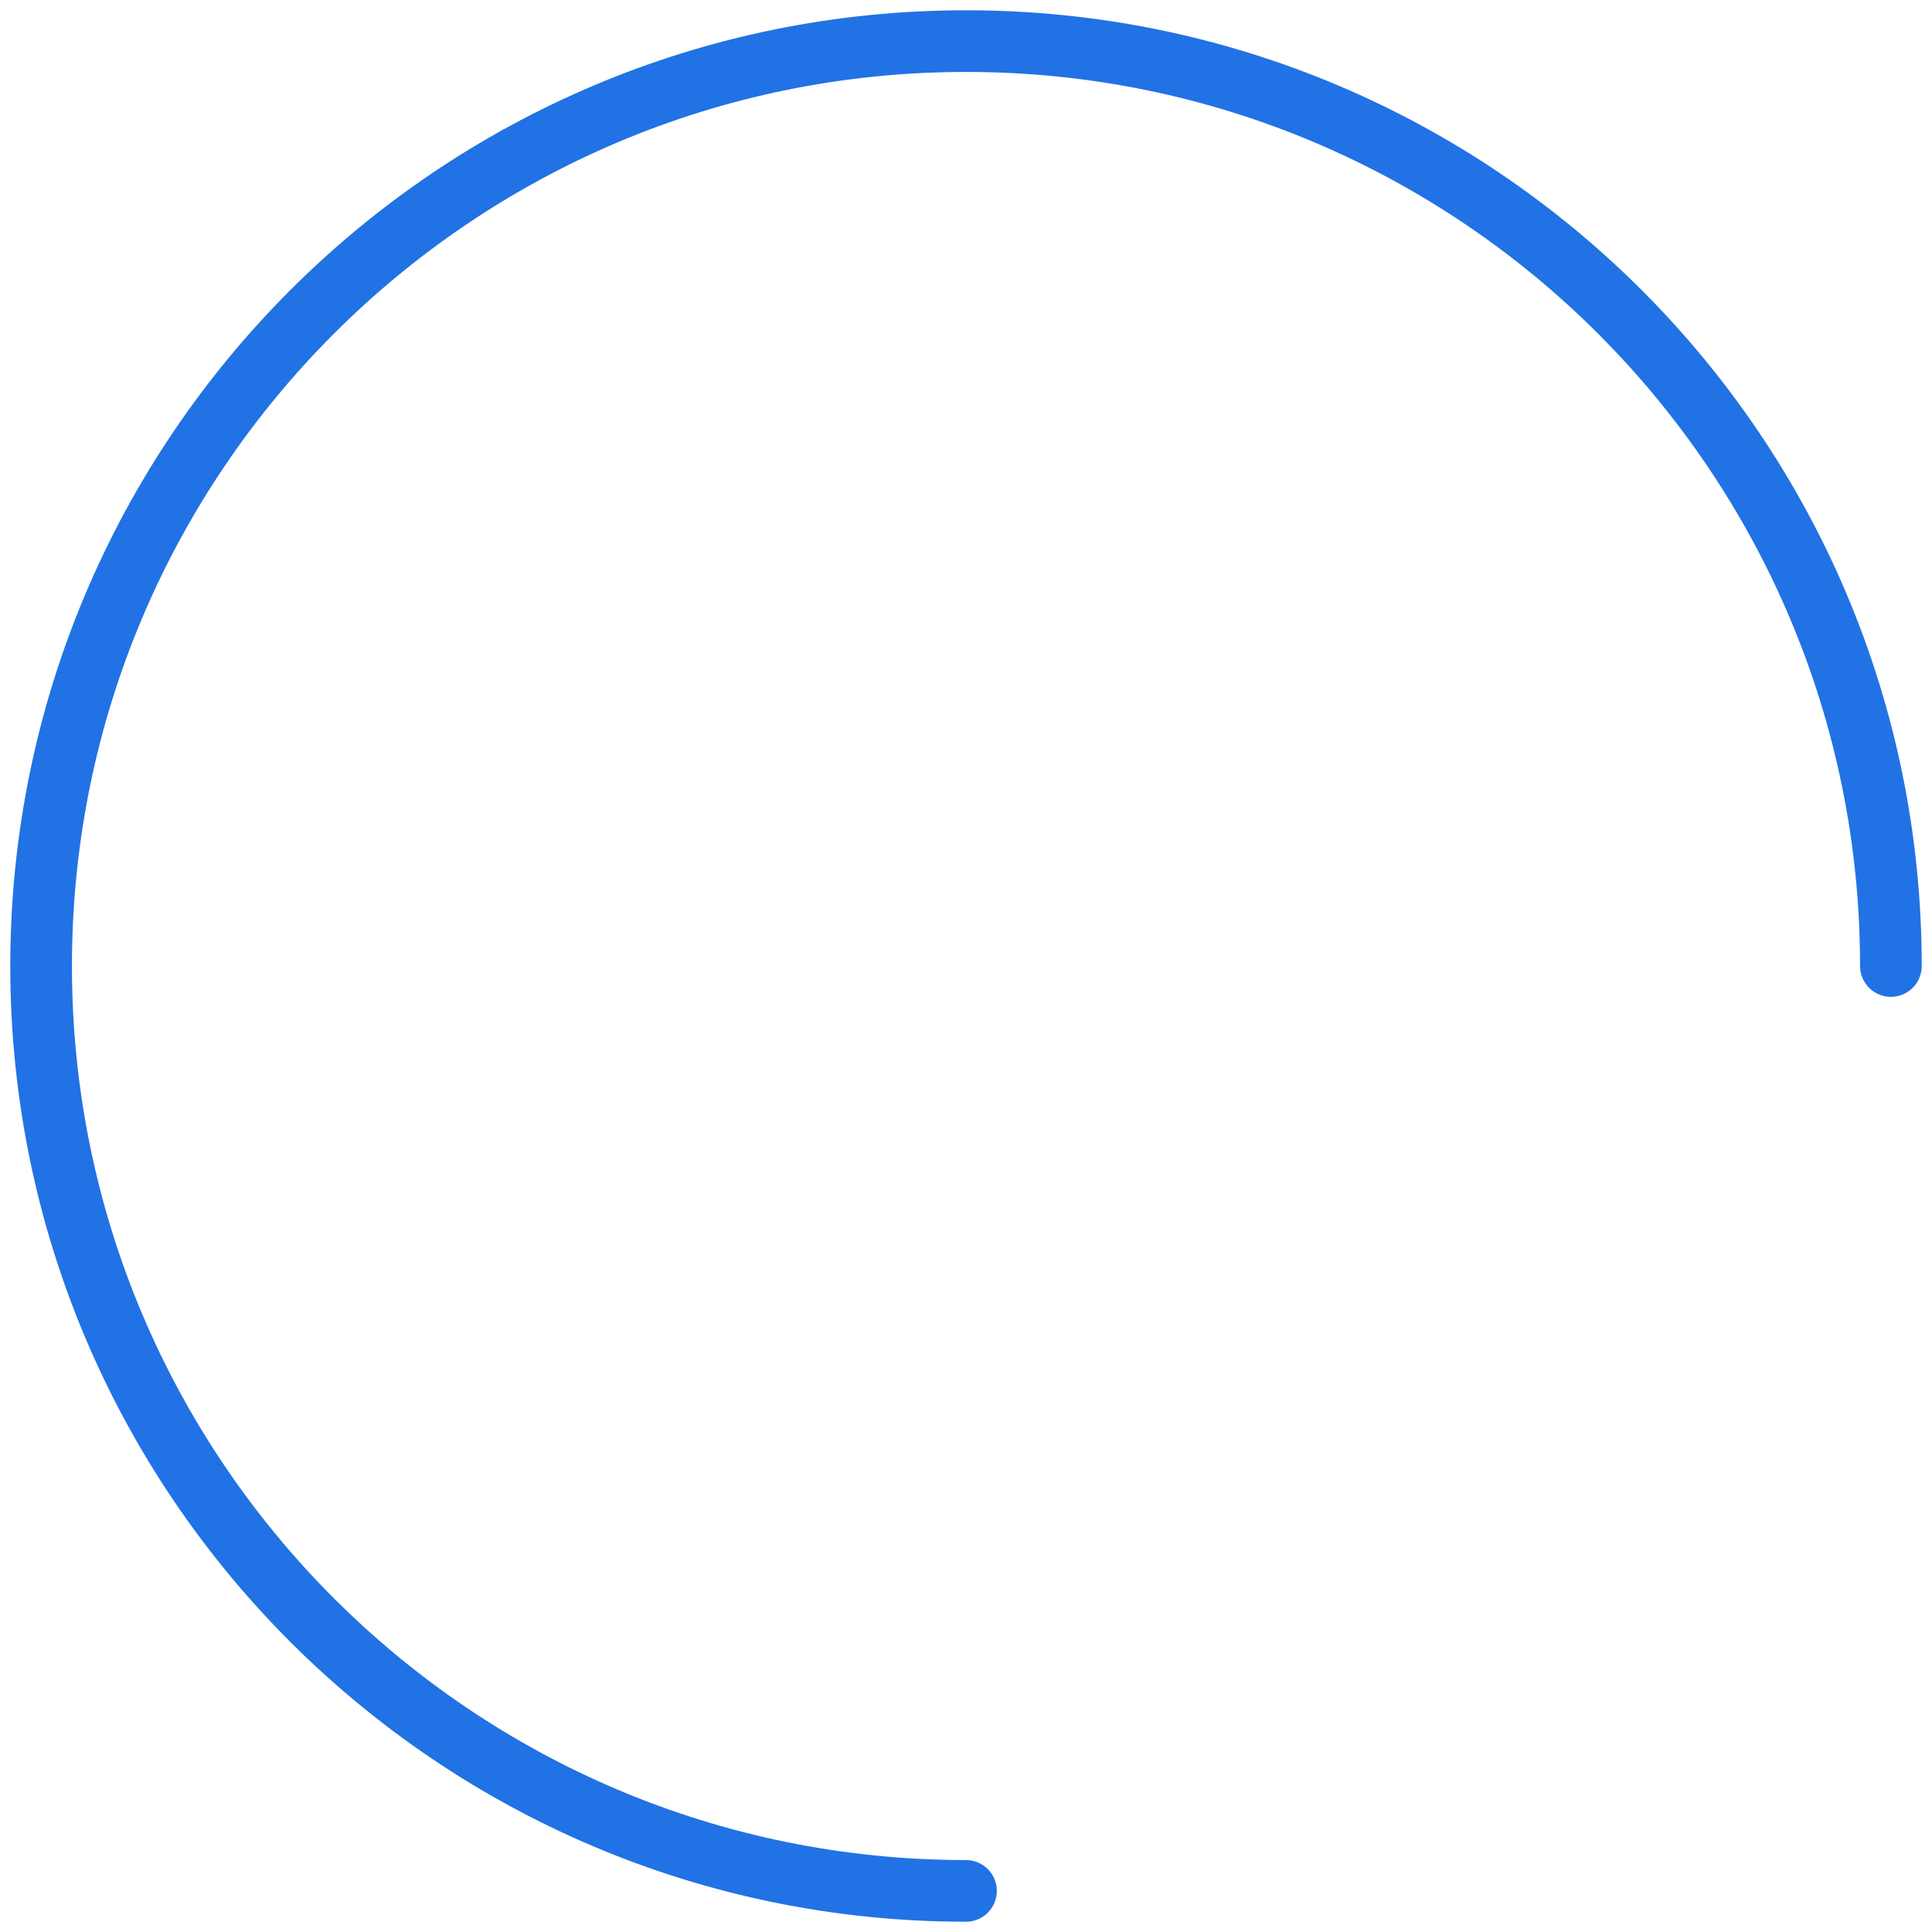
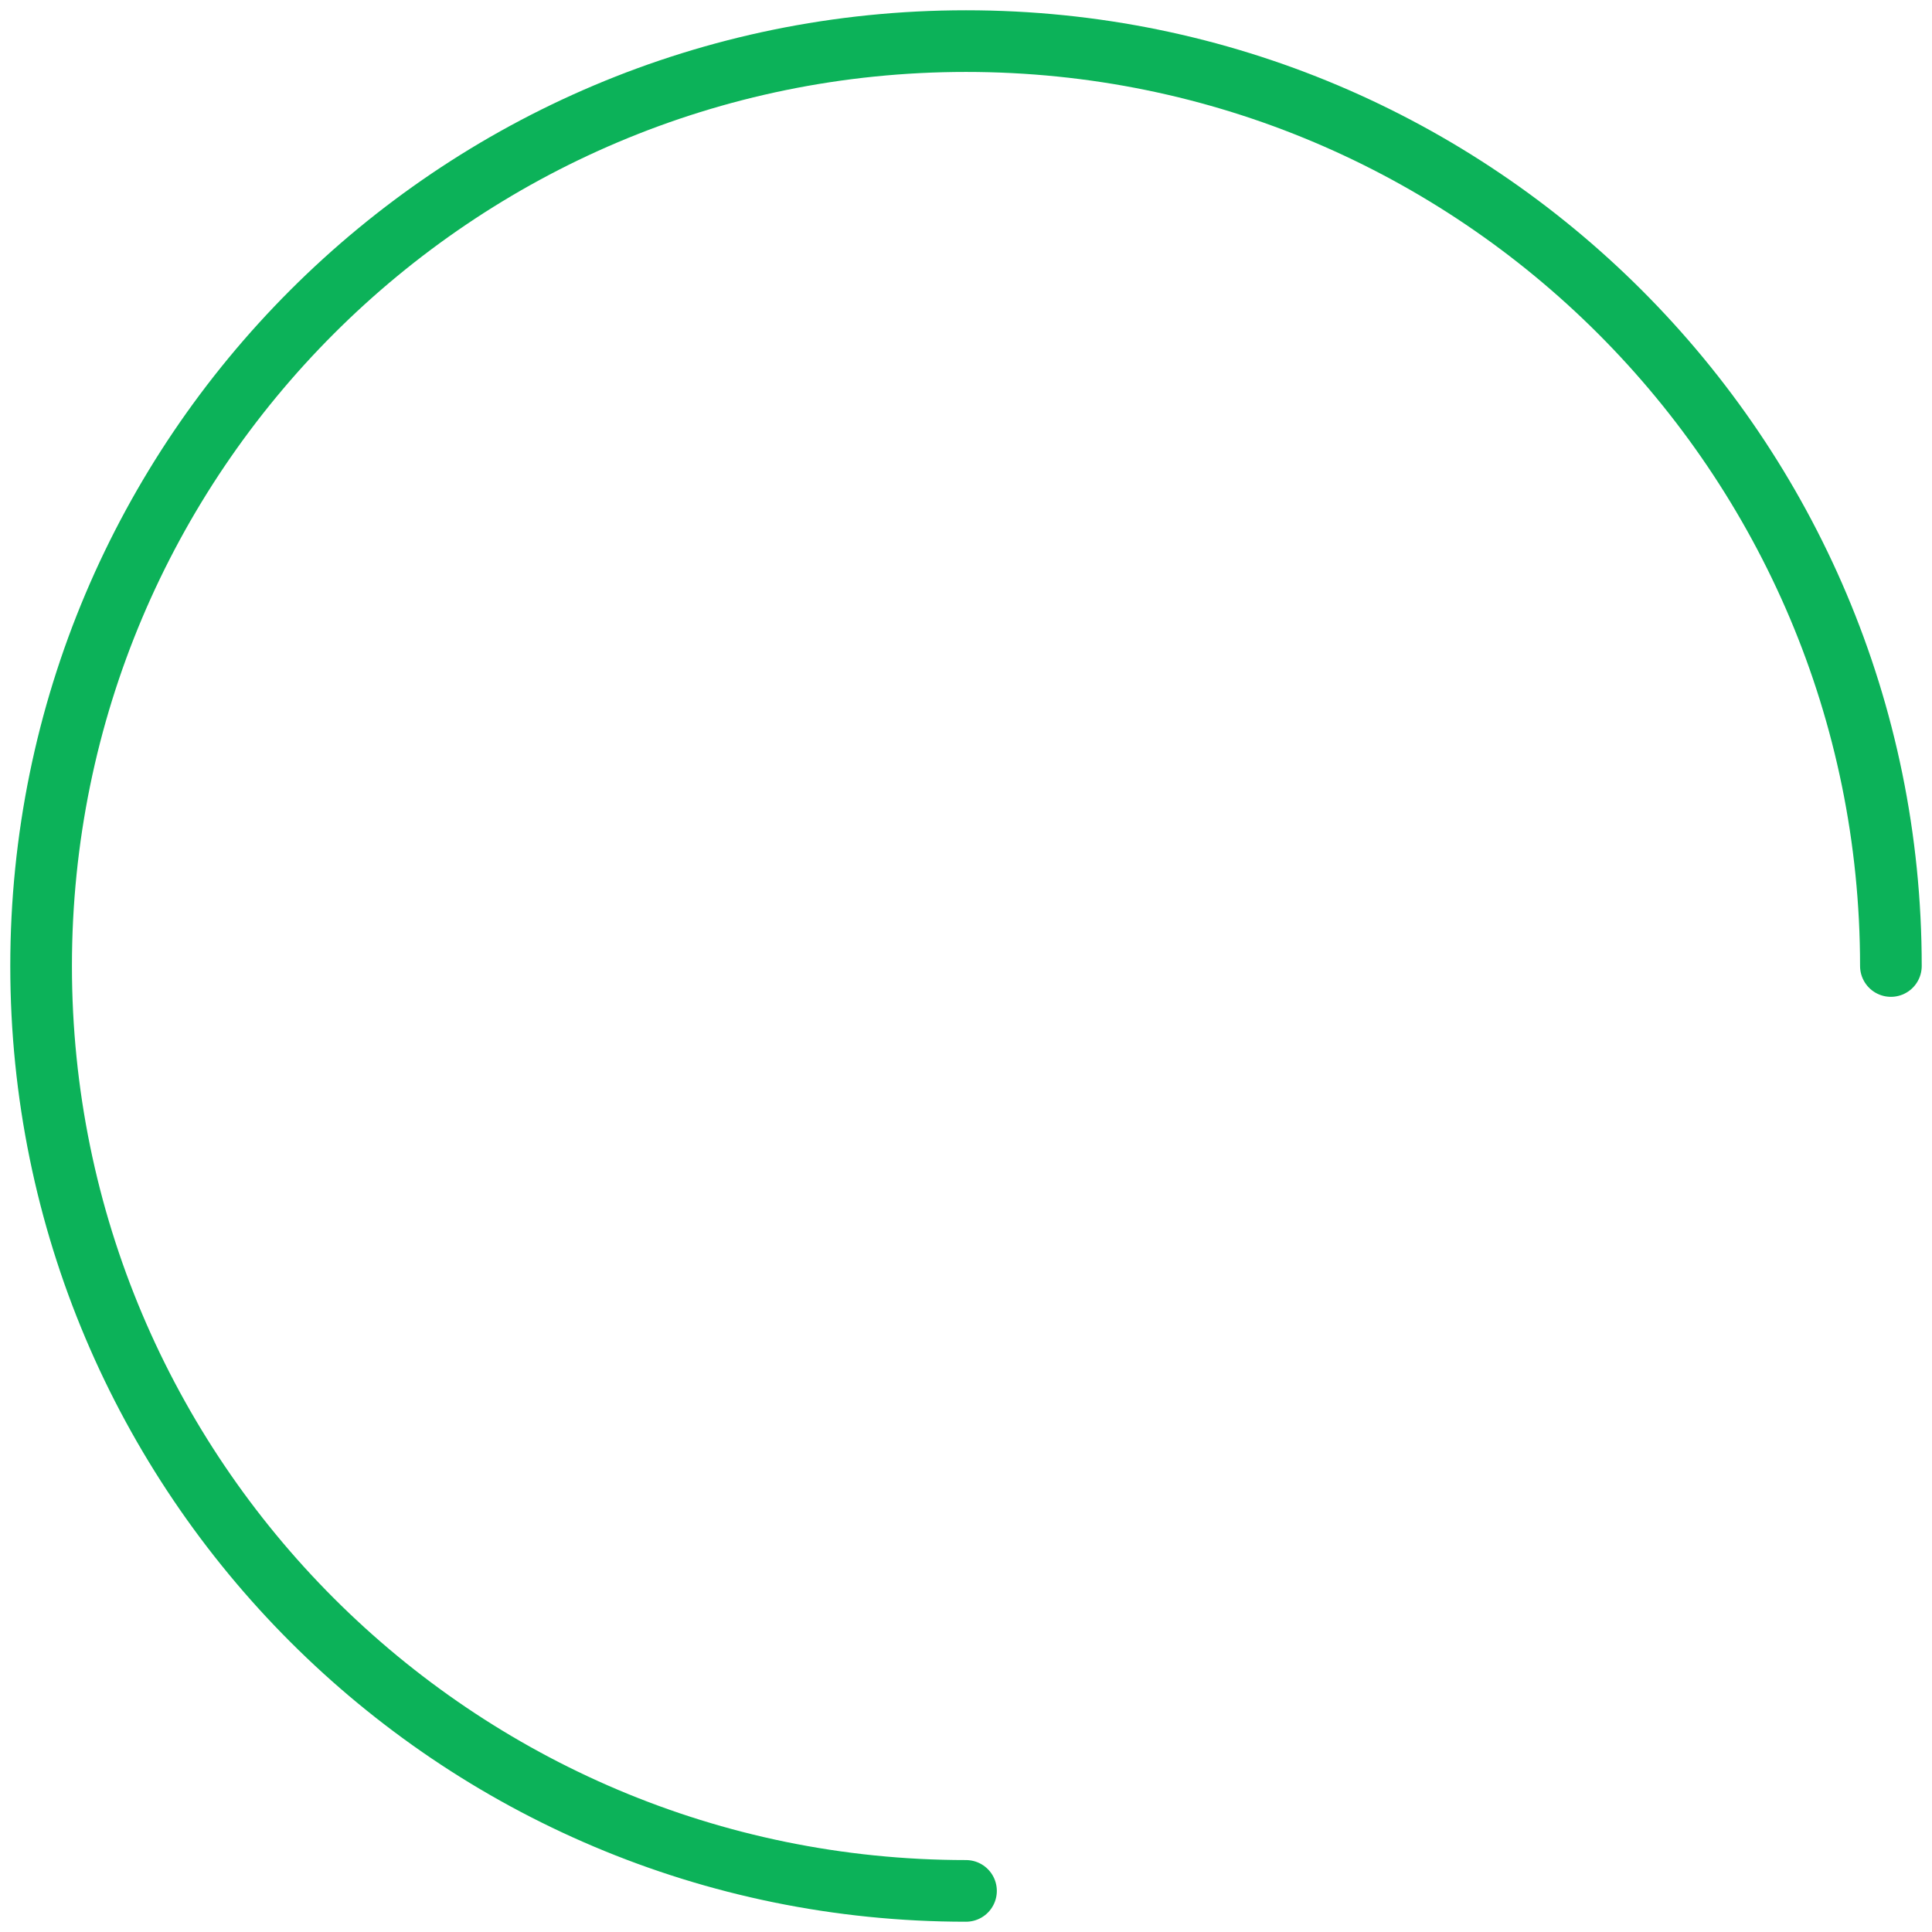
<svg xmlns="http://www.w3.org/2000/svg" width="94" height="94" viewBox="0 0 94 94" fill="none">
-   <path d="M92 47C92 22.147 71.853 2 47 2C22.147 2 2 22.147 2 47C2 71.853 22.147 92 47 92" stroke="#2172E5" stroke-width="3" stroke-linecap="round" stroke-linejoin="round" />
+   <path d="M92 47C92 22.147 71.853 2 47 2C22.147 2 2 22.147 2 47C2 71.853 22.147 92 47 92" stroke="#0cb259" stroke-width="3" stroke-linecap="round" stroke-linejoin="round" />
</svg>
